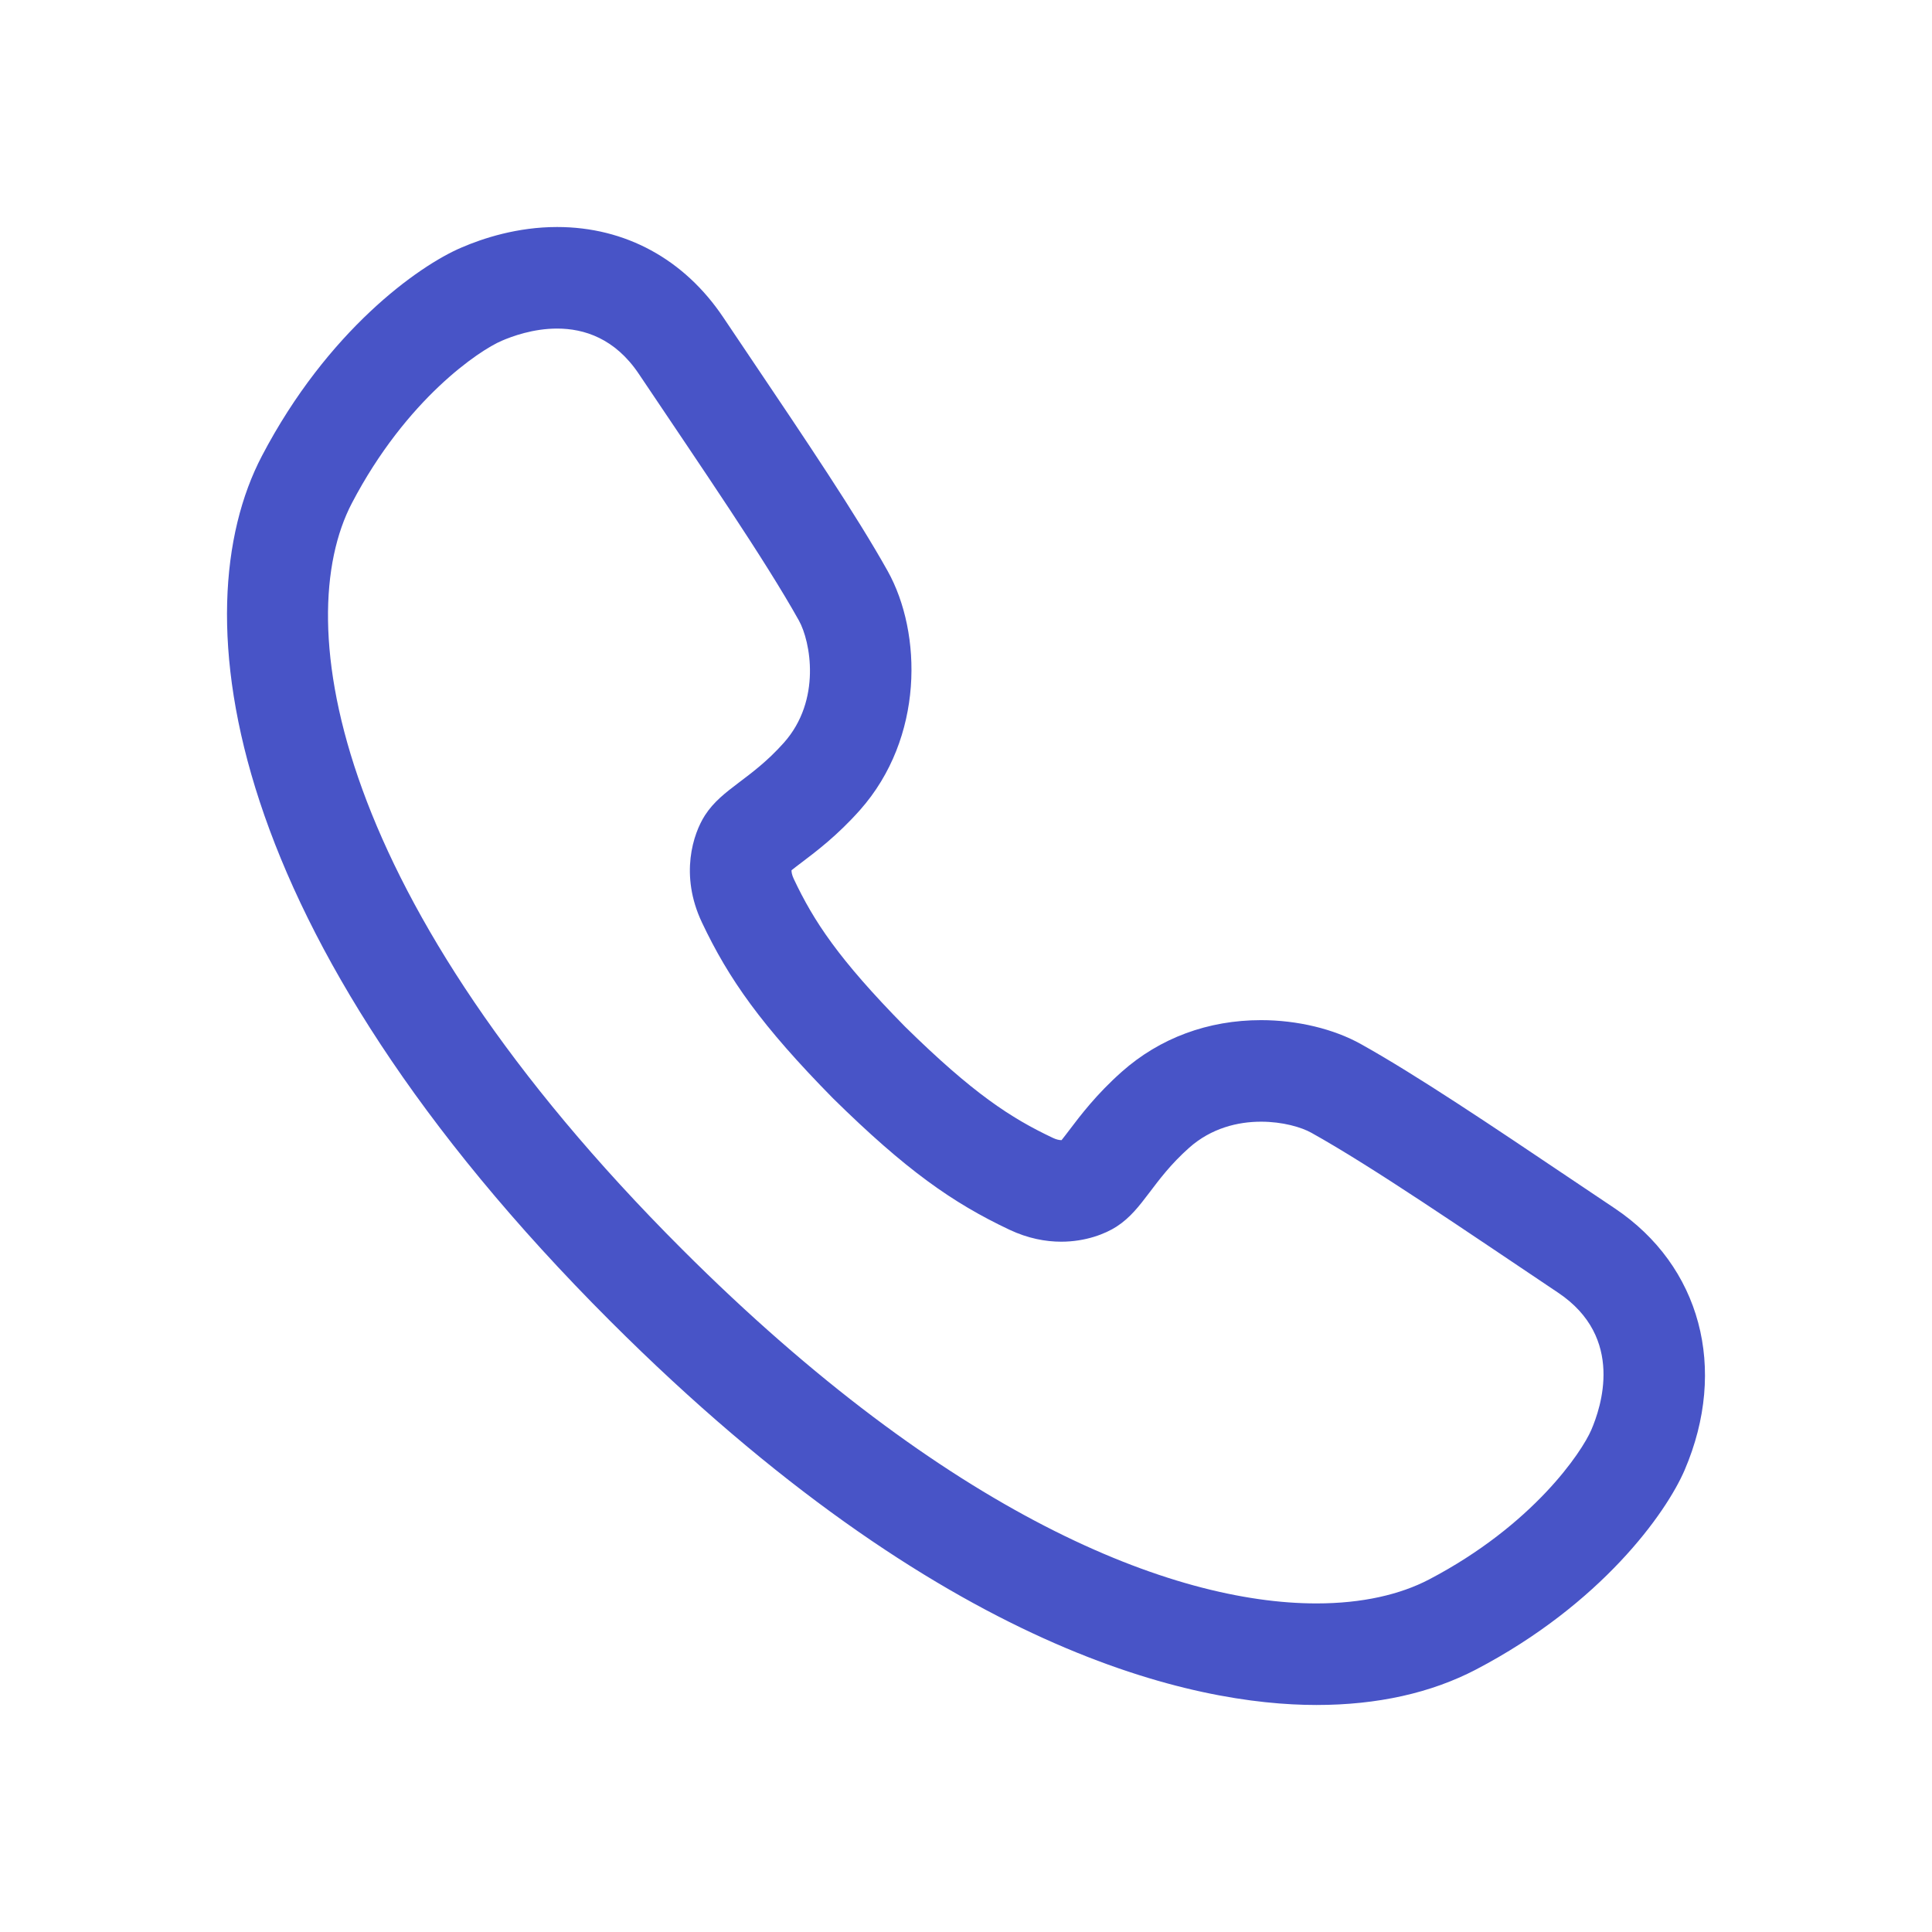
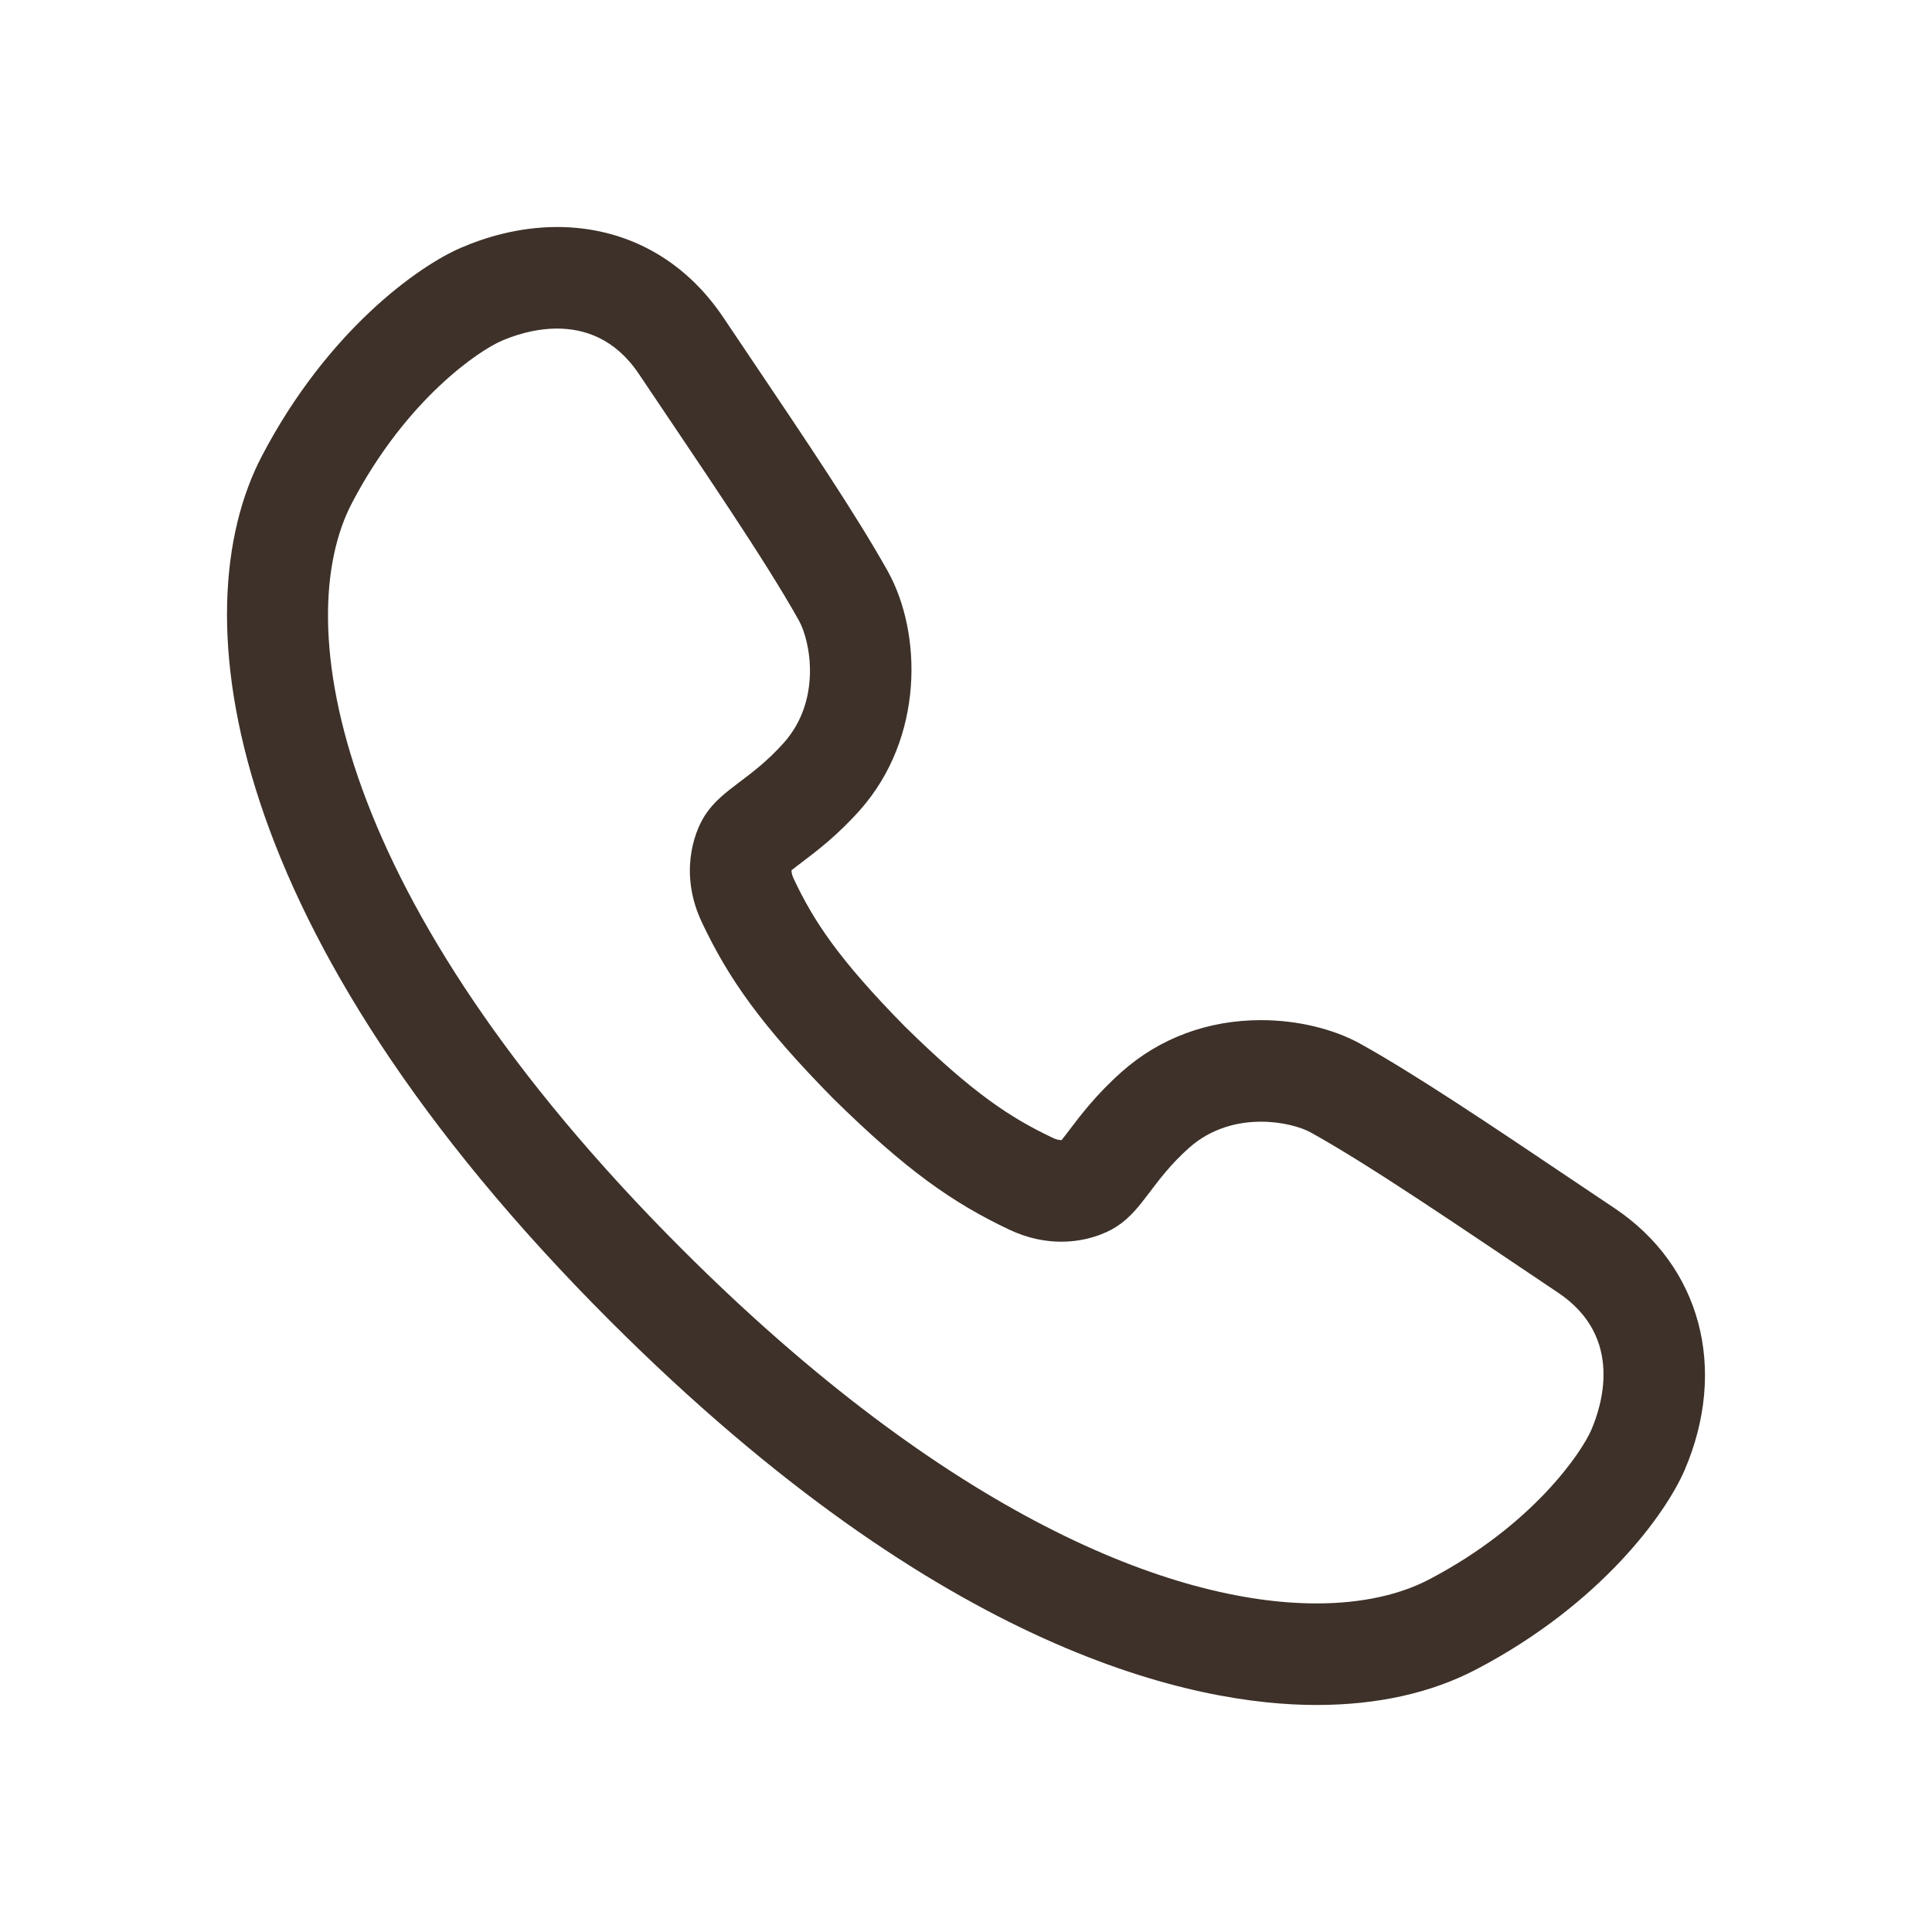
<svg xmlns="http://www.w3.org/2000/svg" data-bbox="23.5 23.5 153 152.999" viewBox="0 0 200 200" height="200" width="200" data-type="color">
-   <g>
-     <path d="M57.671 34.013c2.802 0 5.998 1.02 8.46 4.693 6.633 9.883 13.03 19.193 16.572 25.532 1.199 2.151 2.363 8.239-1.553 12.646-3.381 3.798-6.364 4.73-8.165 7.504-1.235 1.912-2.646 6.184-.325 11.096 2.776 5.867 6.162 10.685 13.592 18.234 7.547 7.421 12.364 10.804 18.242 13.581 1.918.905 3.742 1.241 5.363 1.241 2.532 0 4.574-.816 5.735-1.566 2.776-1.799 3.71-4.78 7.511-8.161 2.292-2.033 5.034-2.696 7.443-2.696 2.231 0 4.177.57 5.207 1.148 6.342 3.536 15.657 9.931 25.549 16.558 6.938 4.649 4.408 11.913 3.431 14.196-.982 2.284-6.004 9.841-16.805 15.491-2.972 1.553-6.893 2.476-11.648 2.476-14.968 0-38.155-9.16-65.66-36.651-36.237-36.217-40.635-64.946-34.188-77.26 5.651-10.798 13.213-15.818 15.5-16.795 1.074-.462 3.25-1.267 5.739-1.267zm0-10.513c-4.111 0-7.658 1.158-9.908 2.13-4.45 1.896-13.862 8.598-20.651 21.572-8.484 16.206-4.132 49.387 36.071 89.566 34.585 34.568 60.642 39.731 73.097 39.731 6.301 0 11.86-1.237 16.522-3.674 12.956-6.777 19.673-16.176 21.598-20.661 4.489-10.497 1.645-21.118-7.239-27.075-1.525-1.02-3.036-2.035-4.522-3.034-8.235-5.536-16.013-10.766-21.758-13.972-2.808-1.57-6.577-2.477-10.331-2.479-5.495 0-10.484 1.848-14.427 5.348-2.618 2.327-4.251 4.482-5.442 6.054-.246.325-.552.73-.788 1.02h-.033c-.247 0-.54-.078-.87-.234-4.366-2.062-8.274-4.609-15.298-11.51-6.908-7.024-9.456-10.928-11.519-15.292-.191-.403-.24-.699-.237-.9.29-.235.698-.543 1.025-.79 1.574-1.191 3.729-2.82 6.053-5.43 6.654-7.492 6.45-18.339 2.884-24.745-3.234-5.787-8.505-13.615-14.088-21.903-.968-1.439-1.953-2.899-2.942-4.374C70.824 26.82 64.717 23.5 57.671 23.5z" fill="#4854C7" data-color="1" />
+   <g fill="#3D3129">
+     <path d="M57.671 34.013c2.802 0 5.998 1.02 8.46 4.693 6.633 9.883 13.03 19.193 16.572 25.532 1.199 2.151 2.363 8.239-1.553 12.646-3.381 3.798-6.364 4.73-8.165 7.504-1.235 1.912-2.646 6.184-.325 11.096 2.776 5.867 6.162 10.685 13.592 18.234 7.547 7.421 12.364 10.804 18.242 13.581 1.918.905 3.742 1.241 5.363 1.241 2.532 0 4.574-.816 5.735-1.566 2.776-1.799 3.71-4.78 7.511-8.161 2.292-2.033 5.034-2.696 7.443-2.696 2.231 0 4.177.57 5.207 1.148 6.342 3.536 15.657 9.931 25.549 16.558 6.938 4.649 4.408 11.913 3.431 14.196-.982 2.284-6.004 9.841-16.805 15.491-2.972 1.553-6.893 2.476-11.648 2.476-14.968 0-38.155-9.16-65.66-36.651-36.237-36.217-40.635-64.946-34.188-77.26 5.651-10.798 13.213-15.818 15.5-16.795 1.074-.462 3.25-1.267 5.739-1.267zm0-10.513c-4.111 0-7.658 1.158-9.908 2.13-4.45 1.896-13.862 8.598-20.651 21.572-8.484 16.206-4.132 49.387 36.071 89.566 34.585 34.568 60.642 39.731 73.097 39.731 6.301 0 11.86-1.237 16.522-3.674 12.956-6.777 19.673-16.176 21.598-20.661 4.489-10.497 1.645-21.118-7.239-27.075-1.525-1.02-3.036-2.035-4.522-3.034-8.235-5.536-16.013-10.766-21.758-13.972-2.808-1.57-6.577-2.477-10.331-2.479-5.495 0-10.484 1.848-14.427 5.348-2.618 2.327-4.251 4.482-5.442 6.054-.246.325-.552.73-.788 1.02h-.033c-.247 0-.54-.078-.87-.234-4.366-2.062-8.274-4.609-15.298-11.51-6.908-7.024-9.456-10.928-11.519-15.292-.191-.403-.24-.699-.237-.9.29-.235.698-.543 1.025-.79 1.574-1.191 3.729-2.82 6.053-5.43 6.654-7.492 6.45-18.339 2.884-24.745-3.234-5.787-8.505-13.615-14.088-21.903-.968-1.439-1.953-2.899-2.942-4.374C70.824 26.82 64.717 23.5 57.671 23.5z" fill="#3D3129" data-color="1" />
  </g>
</svg>
